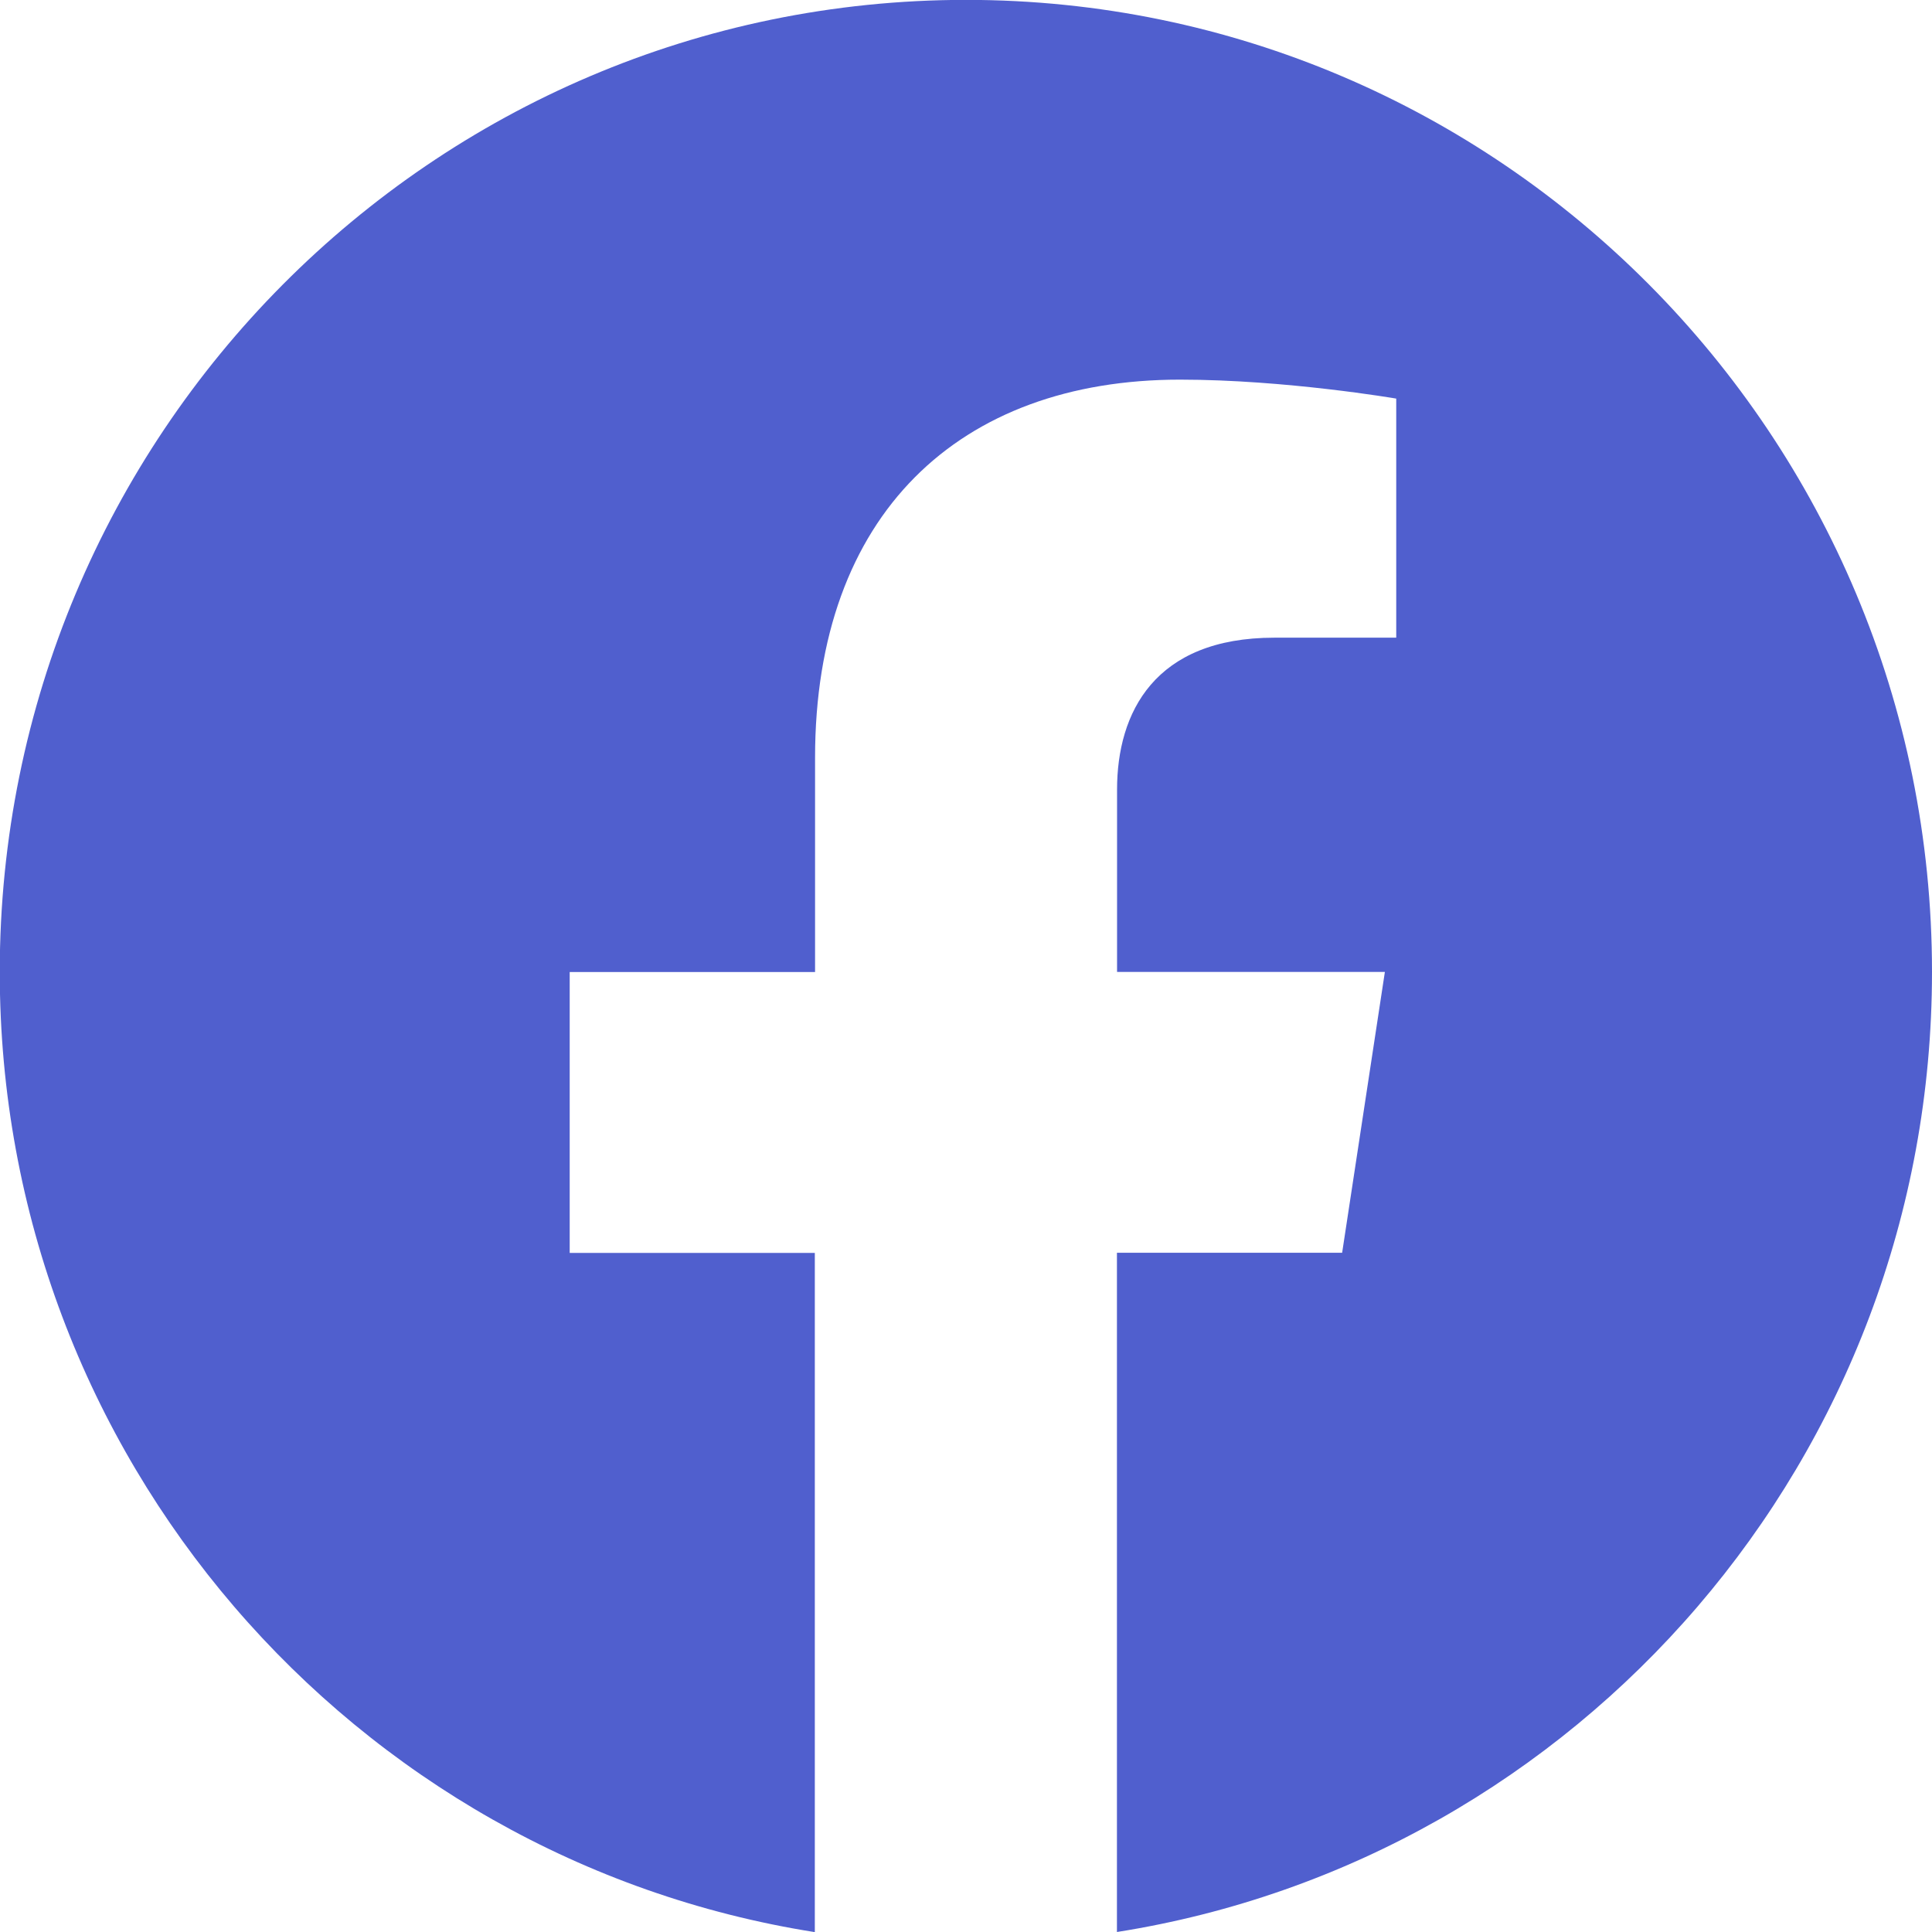
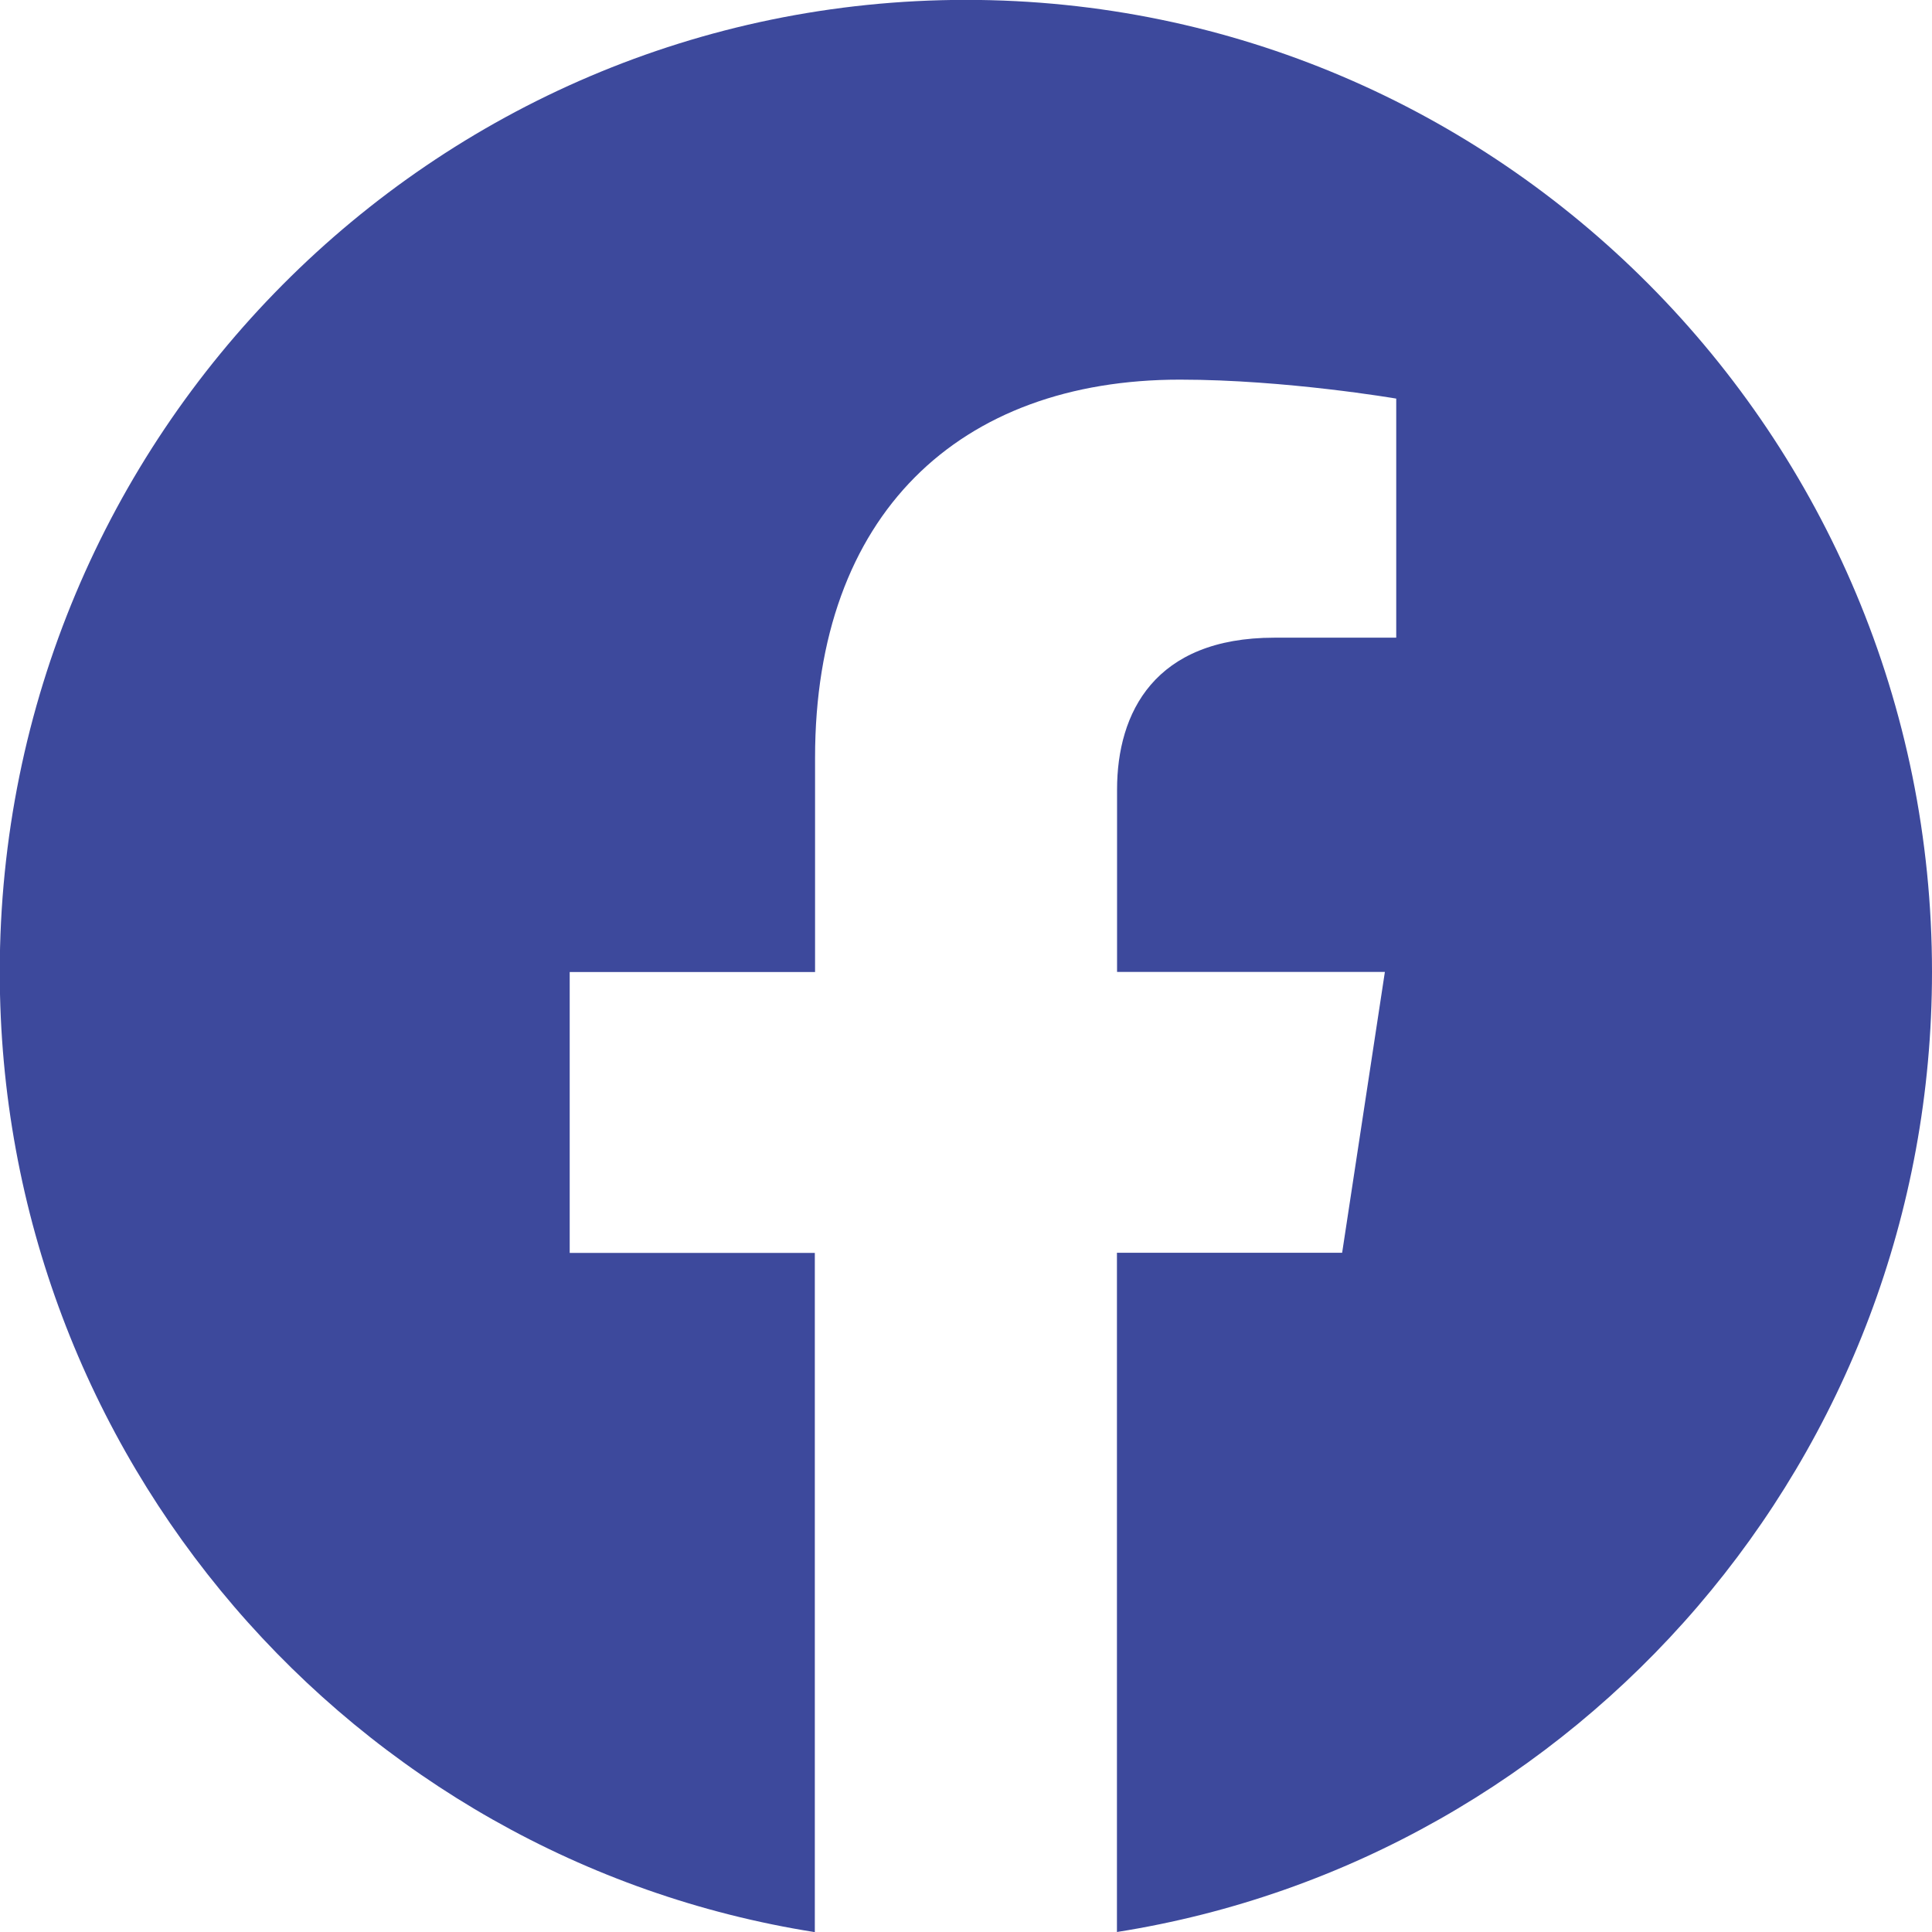
- <svg xmlns="http://www.w3.org/2000/svg" width="16" height="16" fill="#505fce" class="bi bi-facebook" viewBox="0 0 16 16">
+ <svg xmlns="http://www.w3.org/2000/svg" width="16" height="16" fill="#3d499c" class="bi bi-facebook" viewBox="0 0 16 16">
  <path d="M16 8.049c0-4.446-3.582-8.05-8-8.05C3.58 0-.002 3.603-.002 8.05c0 4.017 2.926 7.347 6.75 7.951v-5.625h-2.03V8.05H6.75V6.275c0-2.017 1.195-3.131 3.022-3.131.876 0 1.791.157 1.791.157v1.98h-1.009c-.993 0-1.303.621-1.303 1.258v1.51h2.218l-.354 2.326H9.25V16c3.824-.604 6.75-3.934 6.75-7.951" />
</svg>
